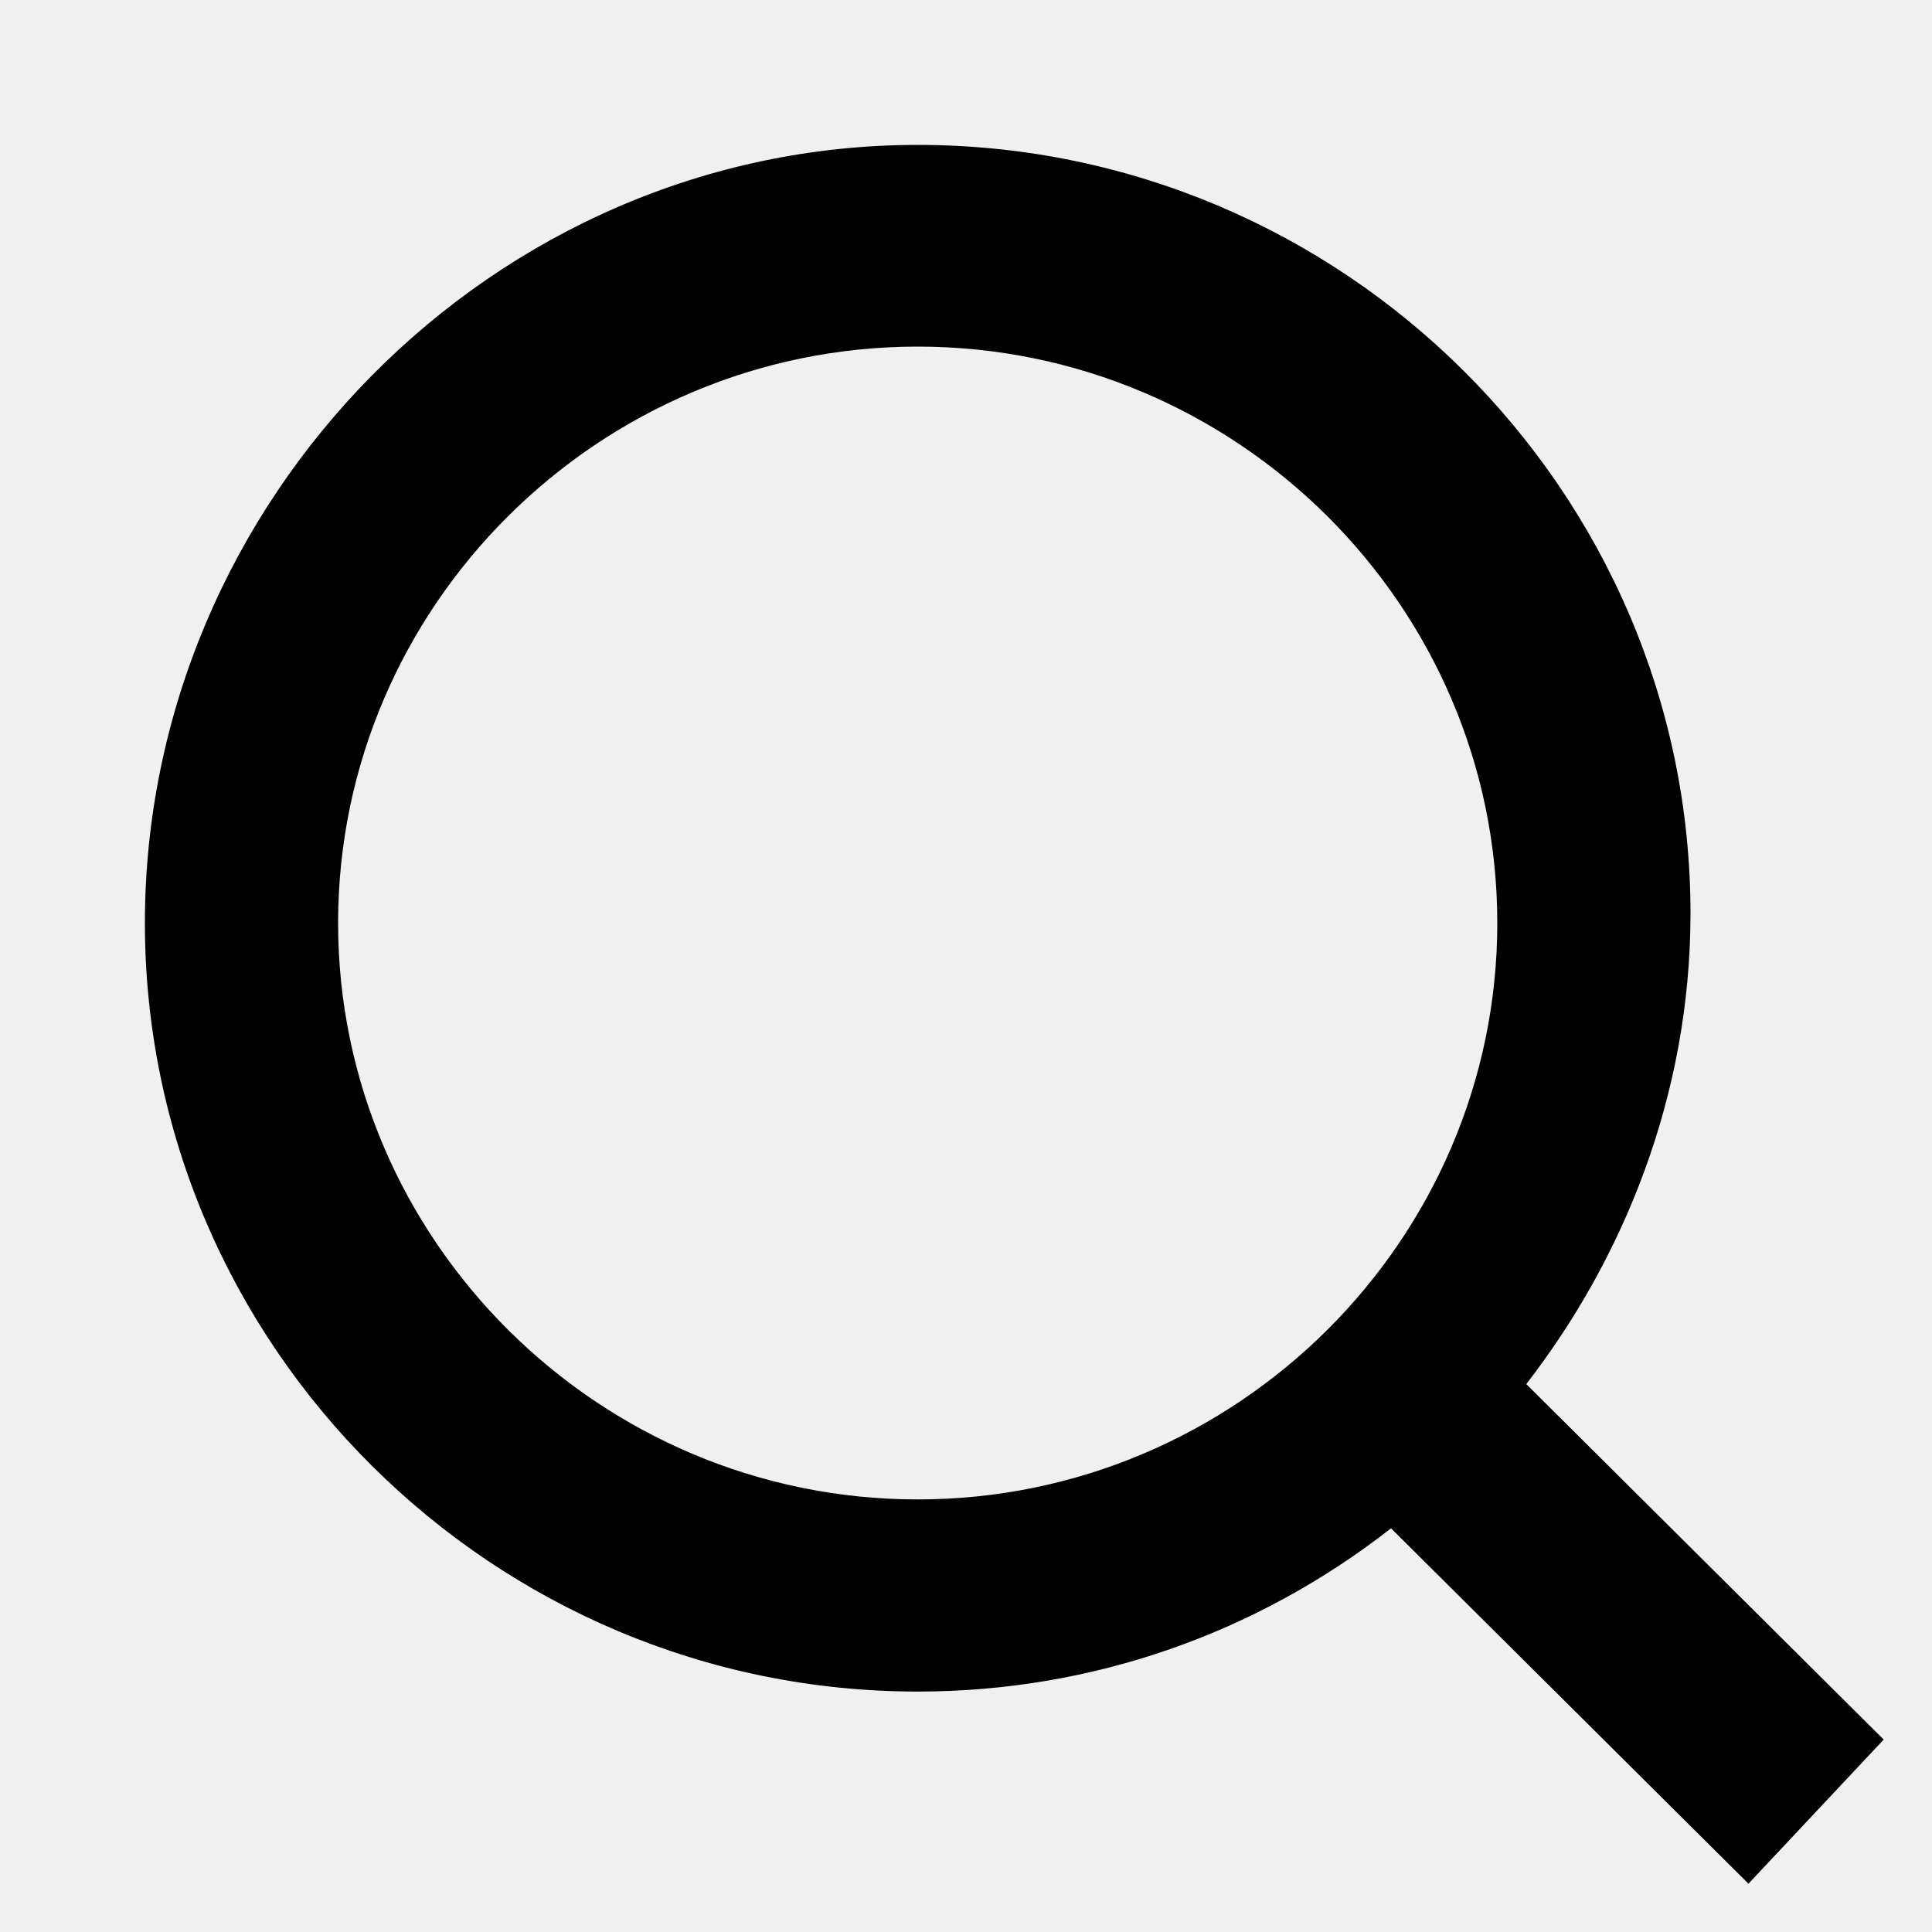
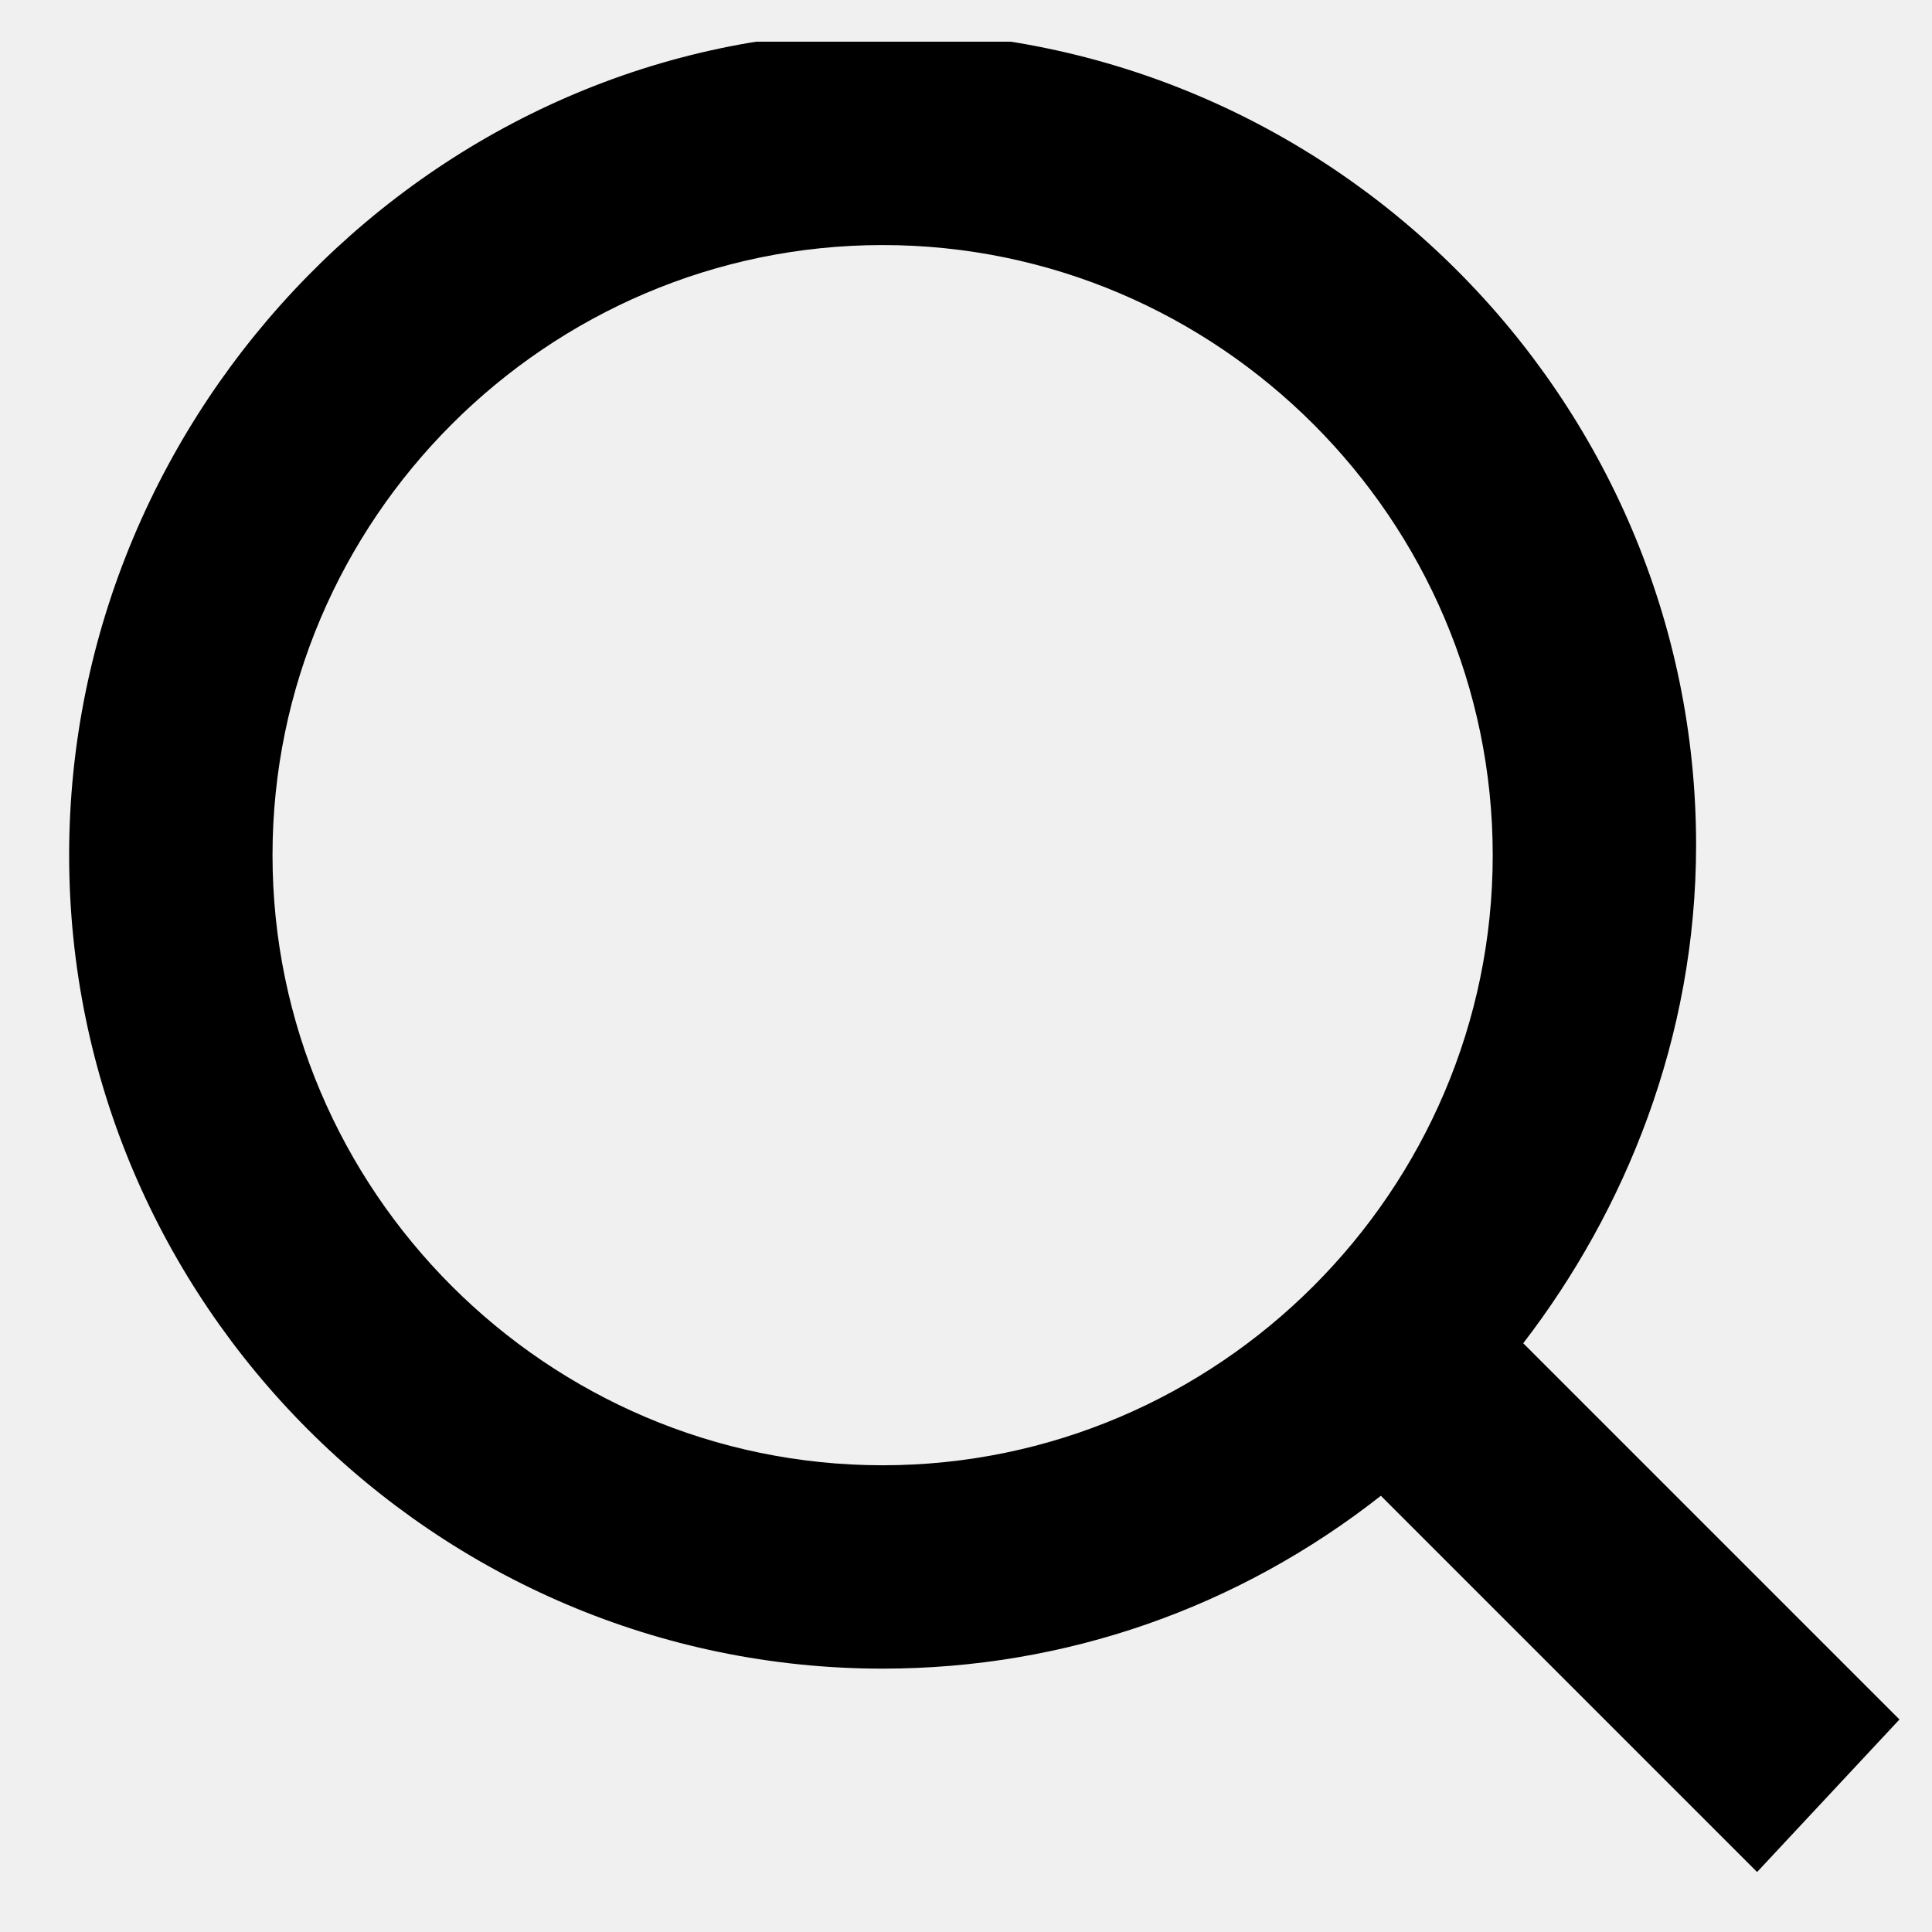
- <svg xmlns="http://www.w3.org/2000/svg" width="20" height="20" fill="none">
-   <path d="m19.5 18.008-3.7-3.68c1-1.292 1.7-2.983 1.7-4.872 0-4.376-3.6-7.956-8-7.956s-8 3.68-8 8.055c0 4.376 3.6 7.956 8 7.956 1.8 0 3.5-.597 4.9-1.69l3.7 3.679 1.4-1.492Zm-10-2.486c-3.3 0-6-2.685-6-5.967 0-3.282 2.7-5.967 6-5.967s6 2.685 6 5.967c0 3.282-2.7 5.967-6 5.967Z" fill="#000" />
+ <svg xmlns="http://www.w3.org/2000/svg" width="19" height="19" fill="none">
+   <g clip-path="url(#a)">
+     <path fill="#000" d="m18.68 16.91-3.7-3.7c1-1.3 1.7-3 1.7-4.9 0-4.4-3.6-8-8-8s-8 3.7-8 8.1c0 4.4 3.6 8 8 8 1.8 0 3.5-.6 4.9-1.7l3.7 3.7 1.4-1.5Zm-10-2.5c-3.3 0-6-2.7-6-6s2.7-6 6-6 6 2.7 6 6-2.7 6-6 6Z" />
+   </g>
+   <defs>
+     <clipPath id="a">
+       <path fill="#fff" d="M0 0h18v18H0z" transform="translate(.68 .41)" />
+     </clipPath>
+   </defs>
</svg>
